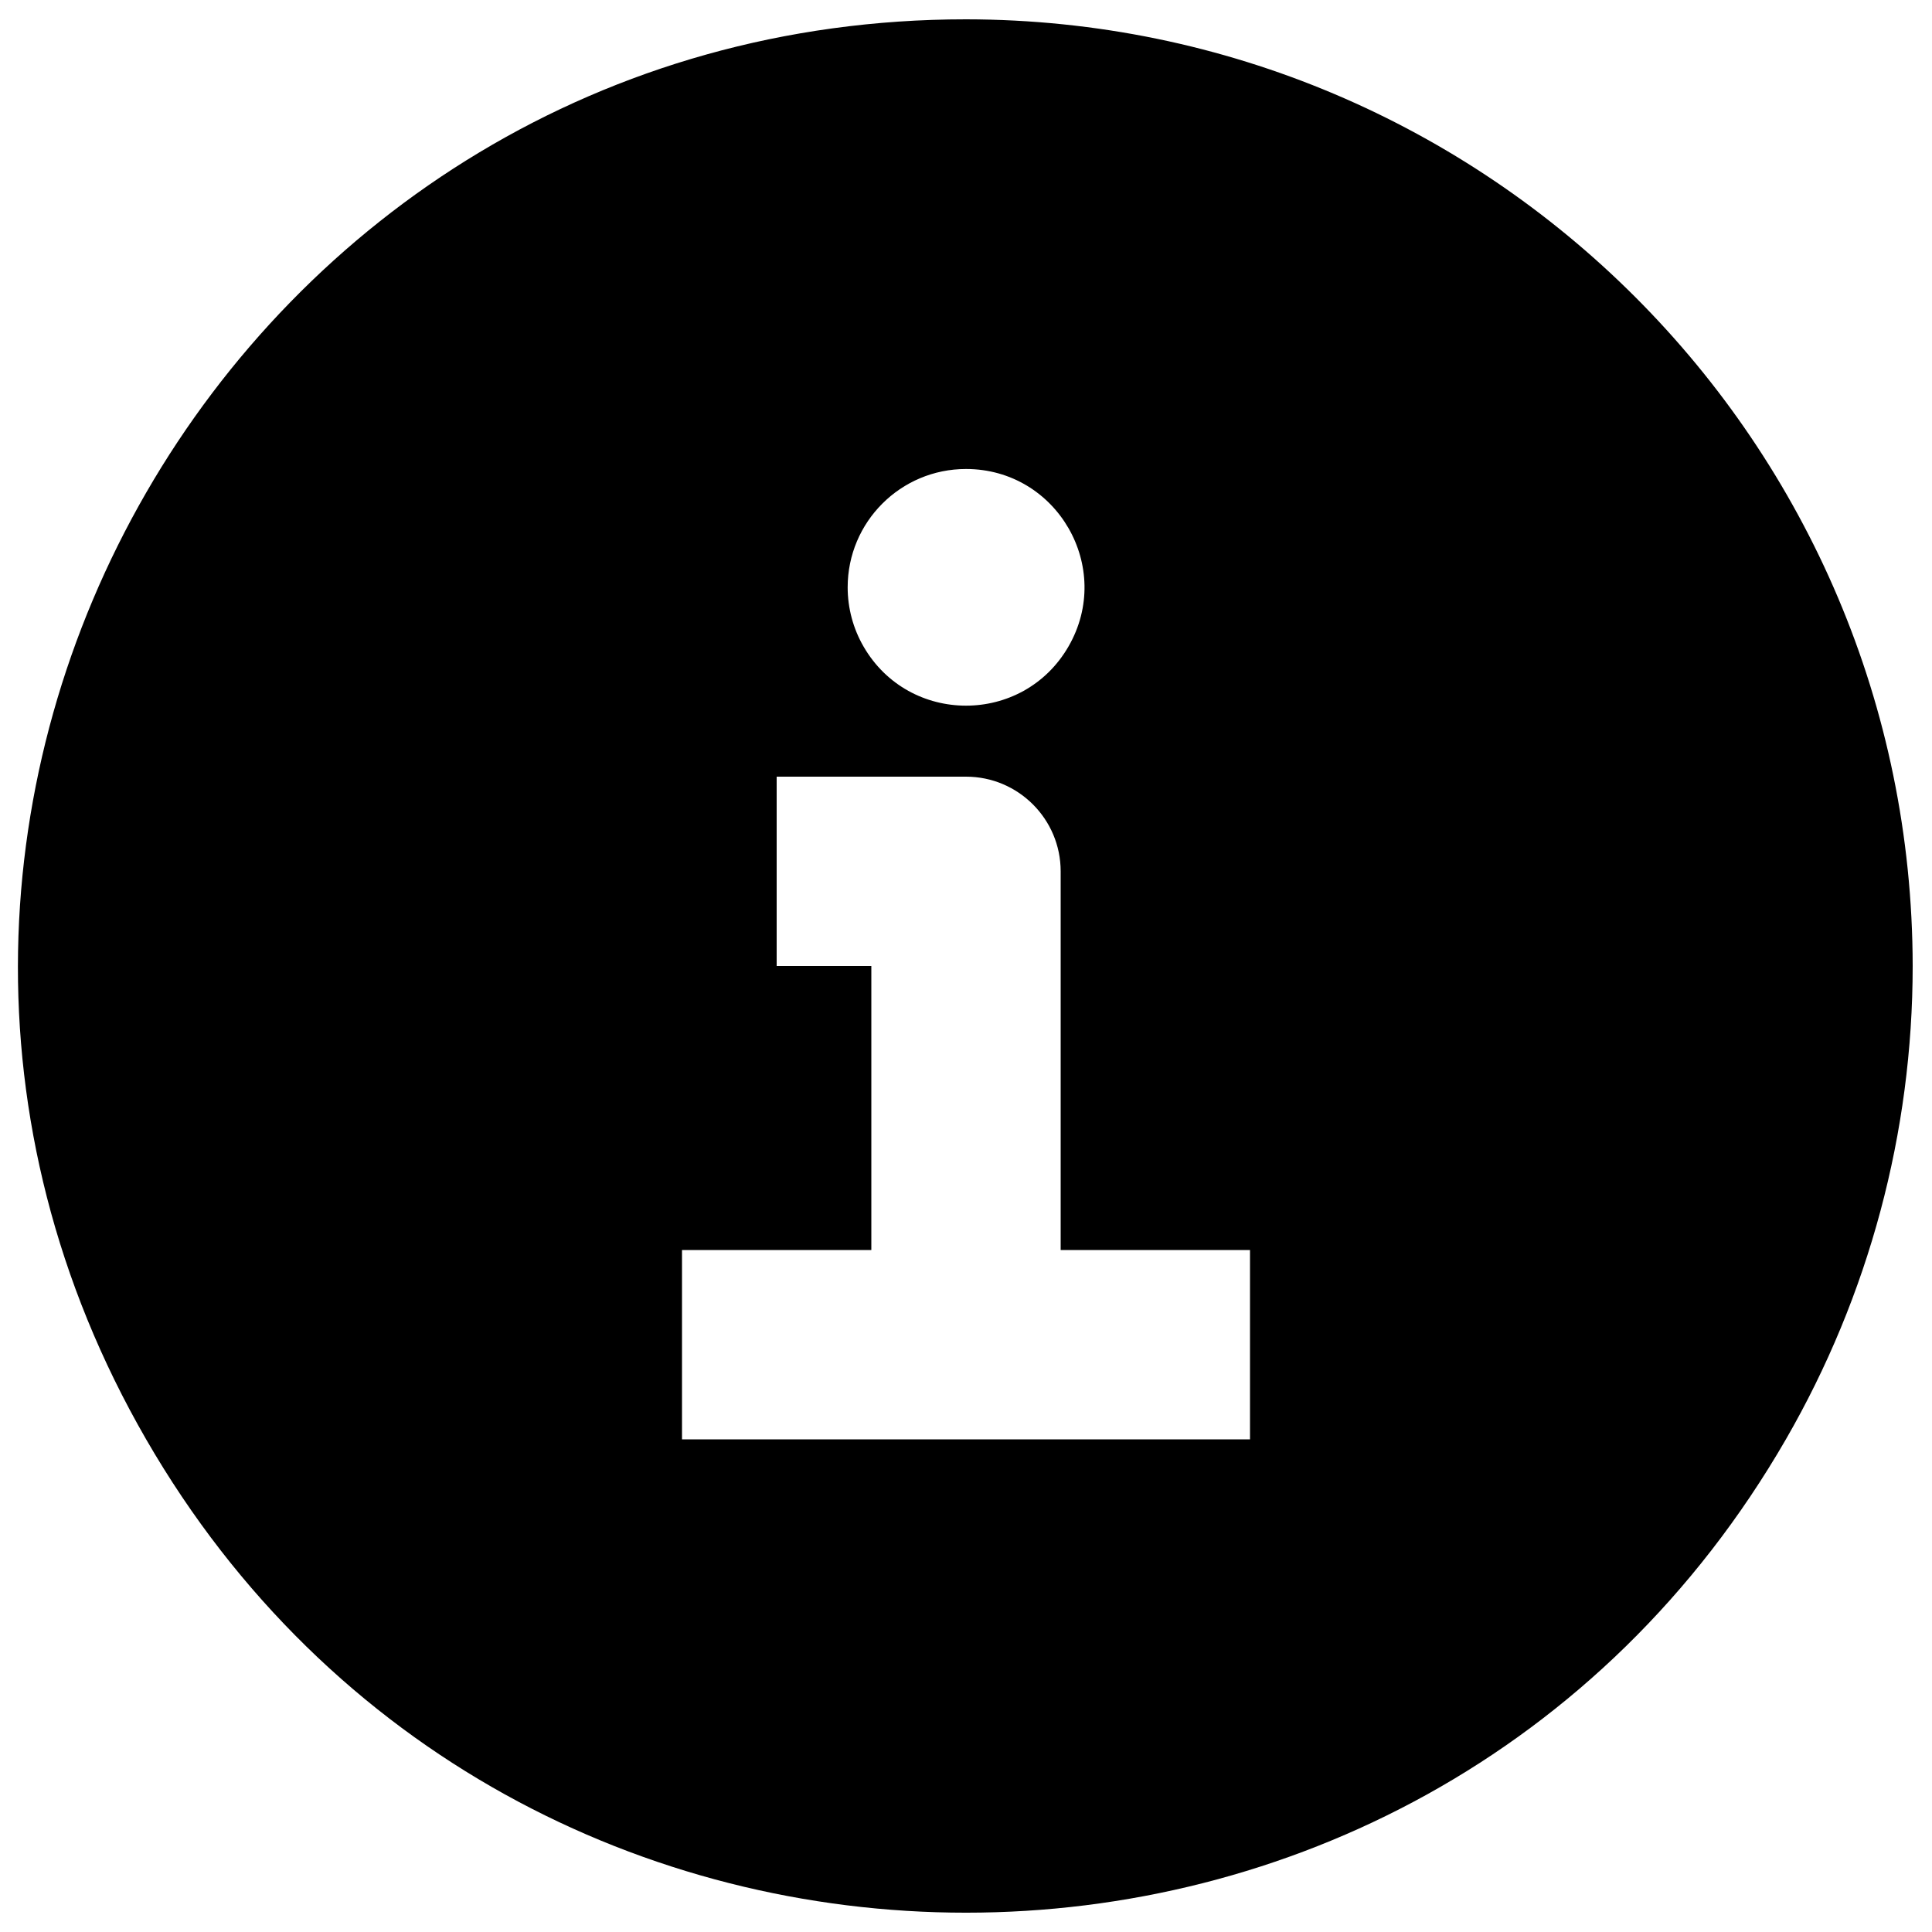
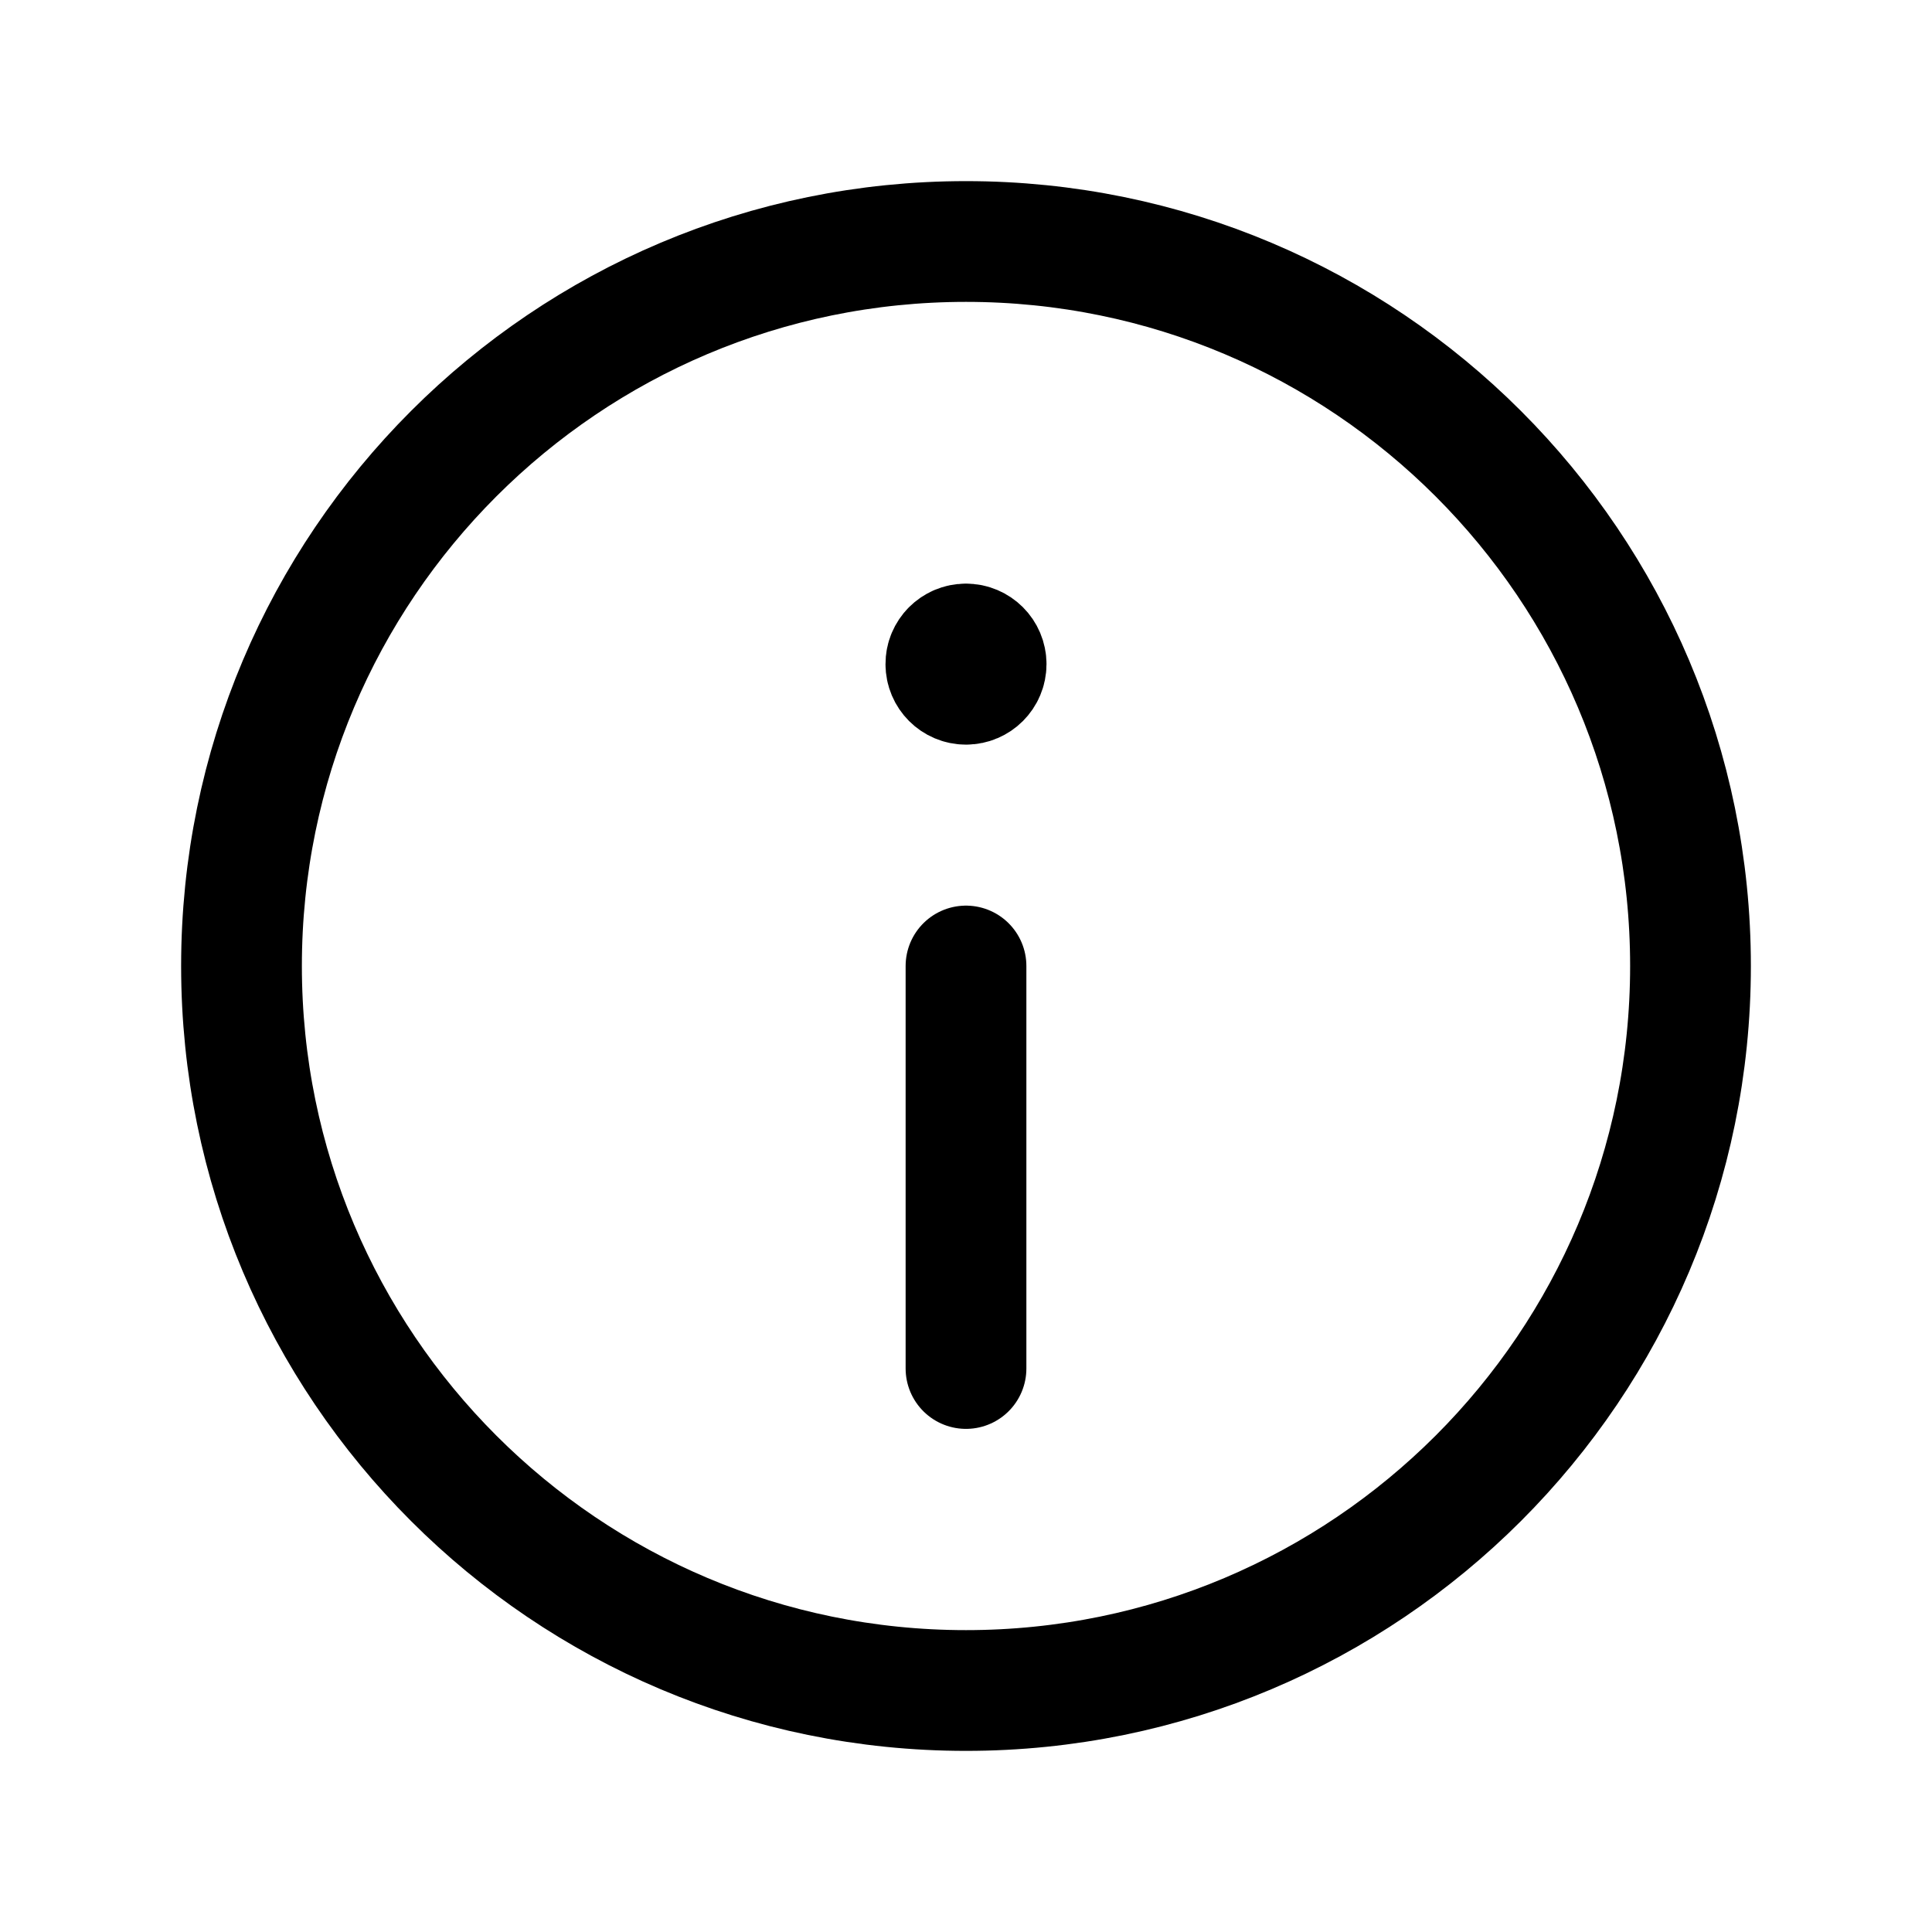
- <svg xmlns="http://www.w3.org/2000/svg" viewBox="0 0 24 24">
-   <path d="M12 0.24C2.947 0.24 -2.711 10.041 1.816 17.881C6.343 25.72 17.659 25.72 22.185 17.88C23.217 16.092 23.76 14.064 23.76 12C23.753 5.508 18.492 0.247 12 0.24ZM12 5.826C13.132 5.826 13.839 7.051 13.273 8.031C12.707 9.011 11.293 9.011 10.727 8.031C10.598 7.808 10.53 7.554 10.53 7.296C10.53 6.484 11.188 5.826 12 5.826ZM15.528 17.88H8.472V15.528H10.824V12H9.648V9.648H12C12.649 9.648 13.176 10.175 13.176 10.824V15.528H15.528Z" fill="currentColor" stroke-width="1" />
+ <svg xmlns="http://www.w3.org/2000/svg" viewBox="0 0 24 24" fill="none">
+   <path d="M11.999 8C11.861 8 11.749 8.112 11.75 8.25C11.75 8.388 11.862 8.5 12 8.5C12.138 8.5 12.25 8.388 12.25 8.25C12.25 8.112 12.138 8 11.999 8" stroke="currentColor" stroke-width="1.5" stroke-linecap="round" stroke-linejoin="round" />
+   <path fill-rule="evenodd" clip-rule="evenodd" d="M12 21V21C7.029 21 3 16.971 3 12V12C3 7.029 7.029 3 12 3V3C16.971 3 21 7.029 21 12V12C21 16.971 16.971 21 12 21Z" stroke="currentColor" stroke-width="1.5" stroke-linecap="round" stroke-linejoin="round" />
+   <path d="M12 12V17" stroke="currentColor" stroke-width="1.5" stroke-linecap="round" stroke-linejoin="round" />
</svg>
